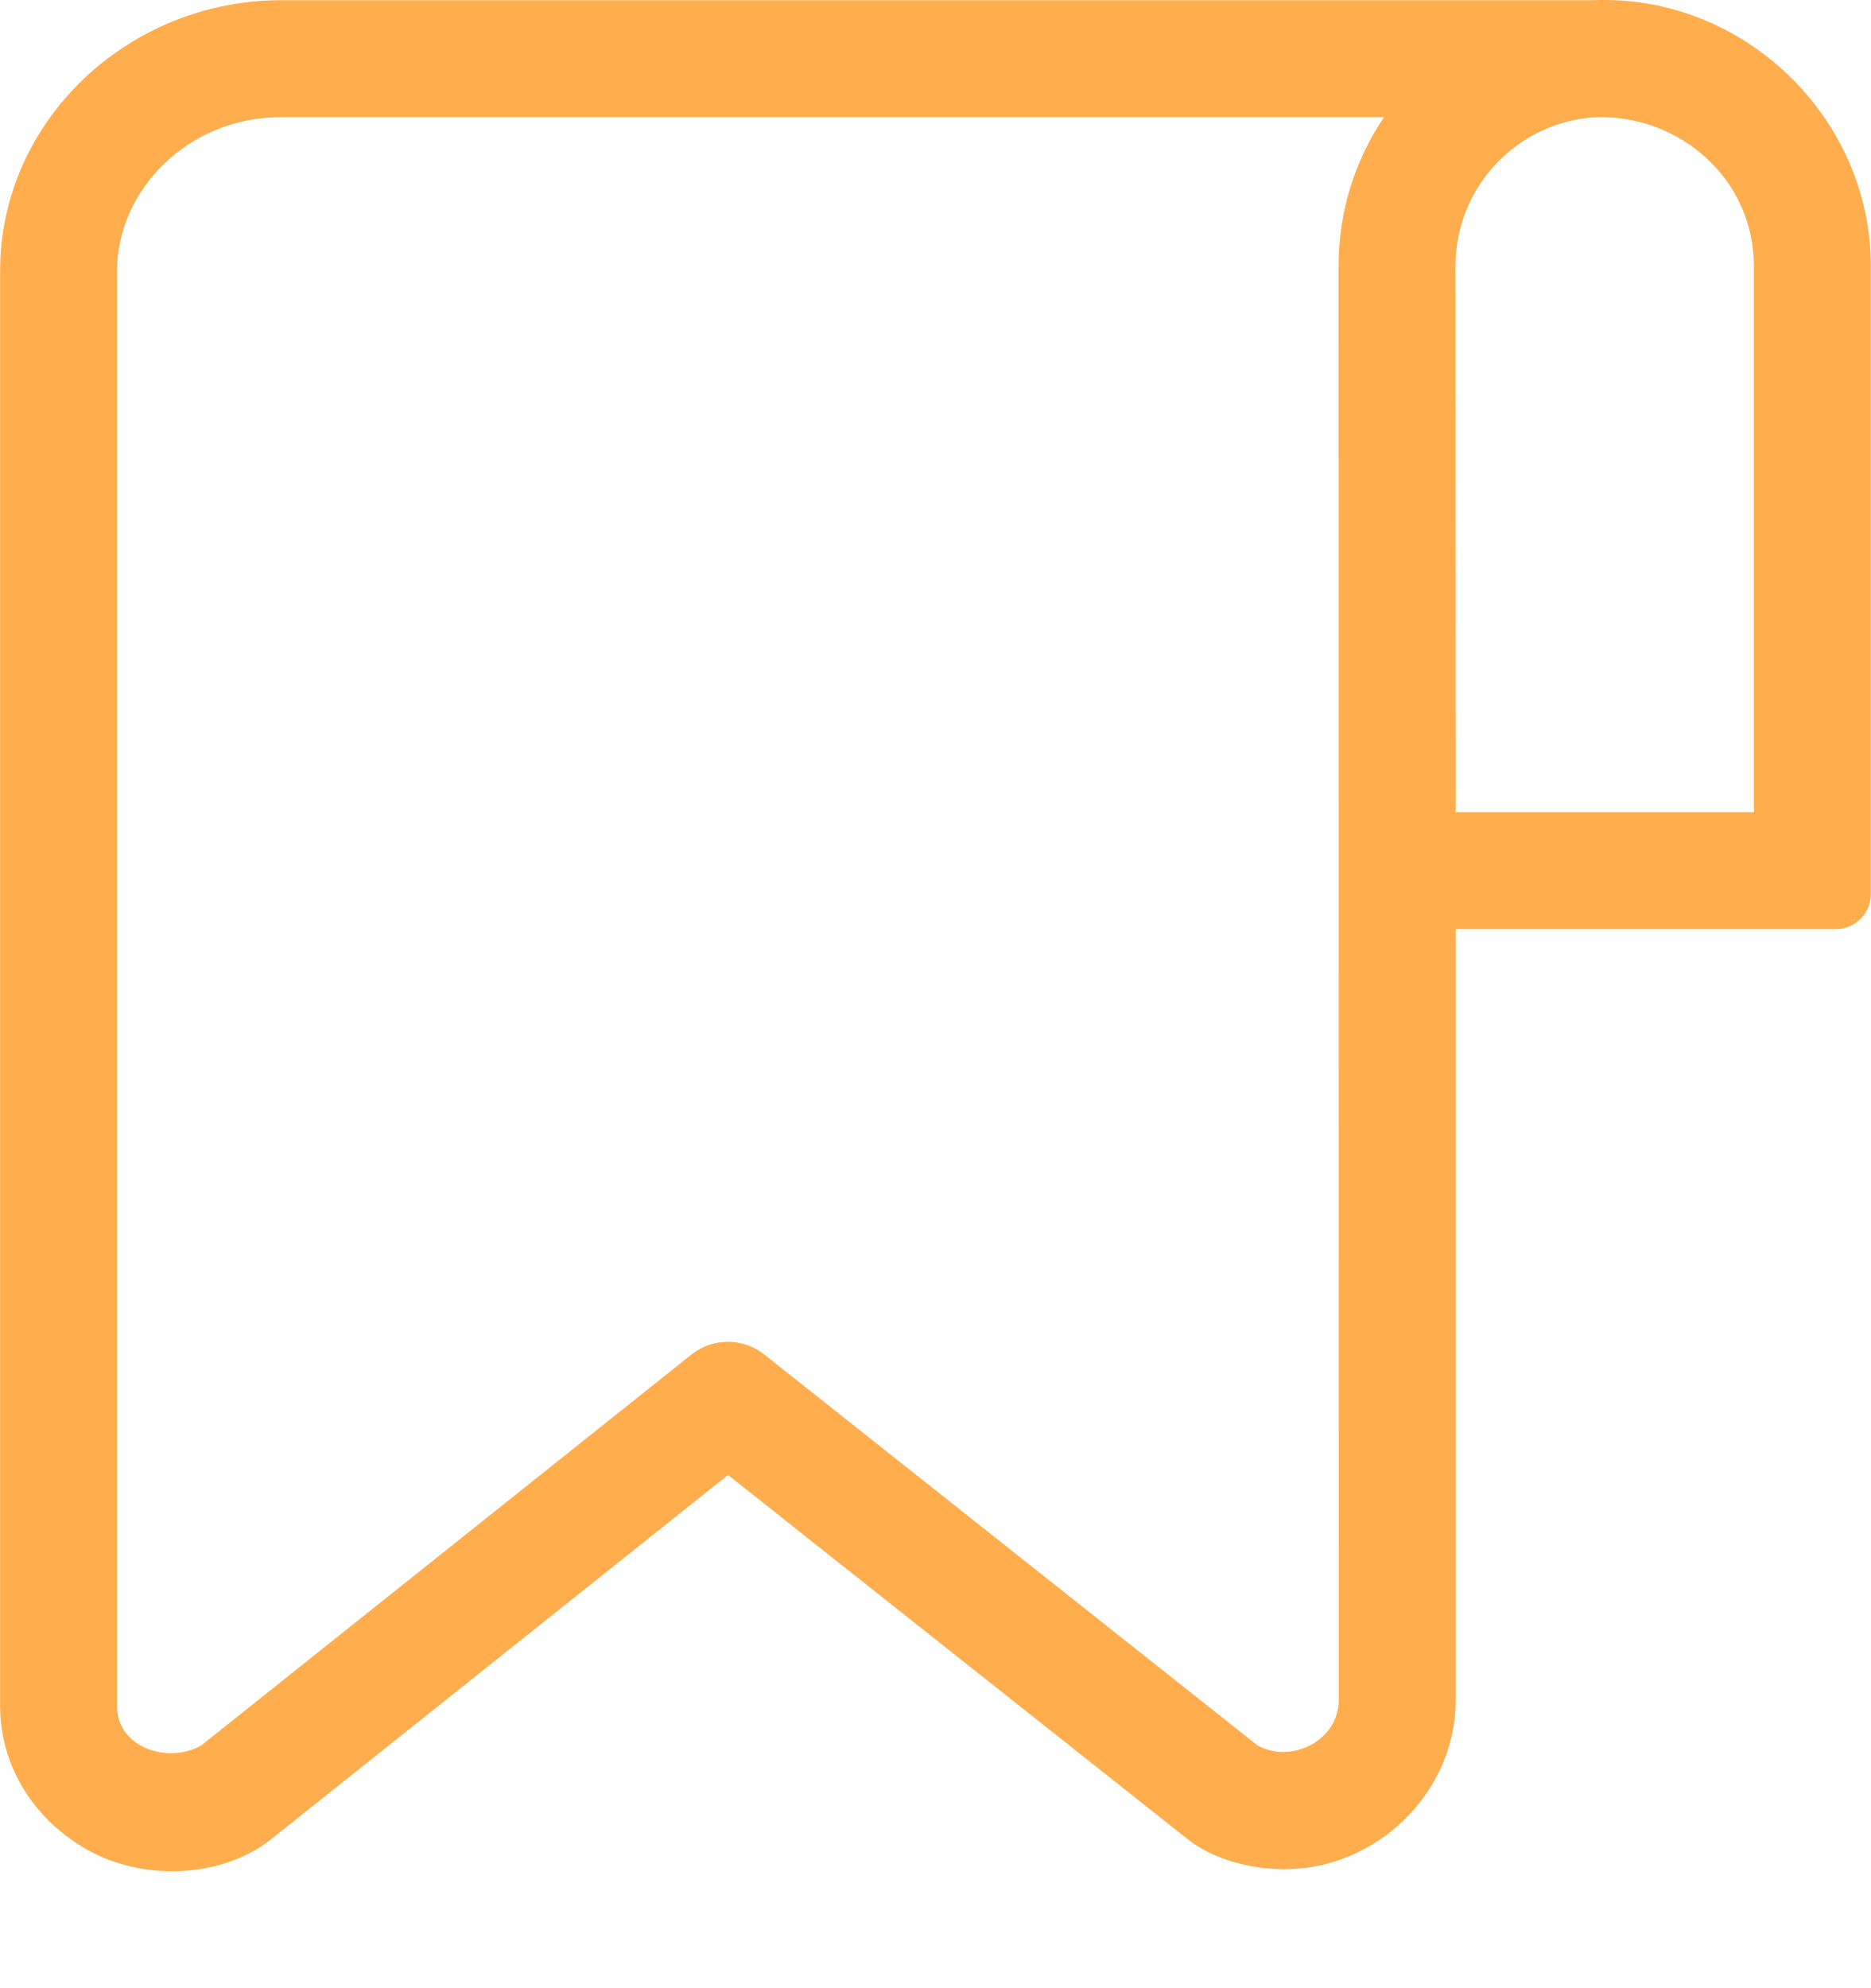
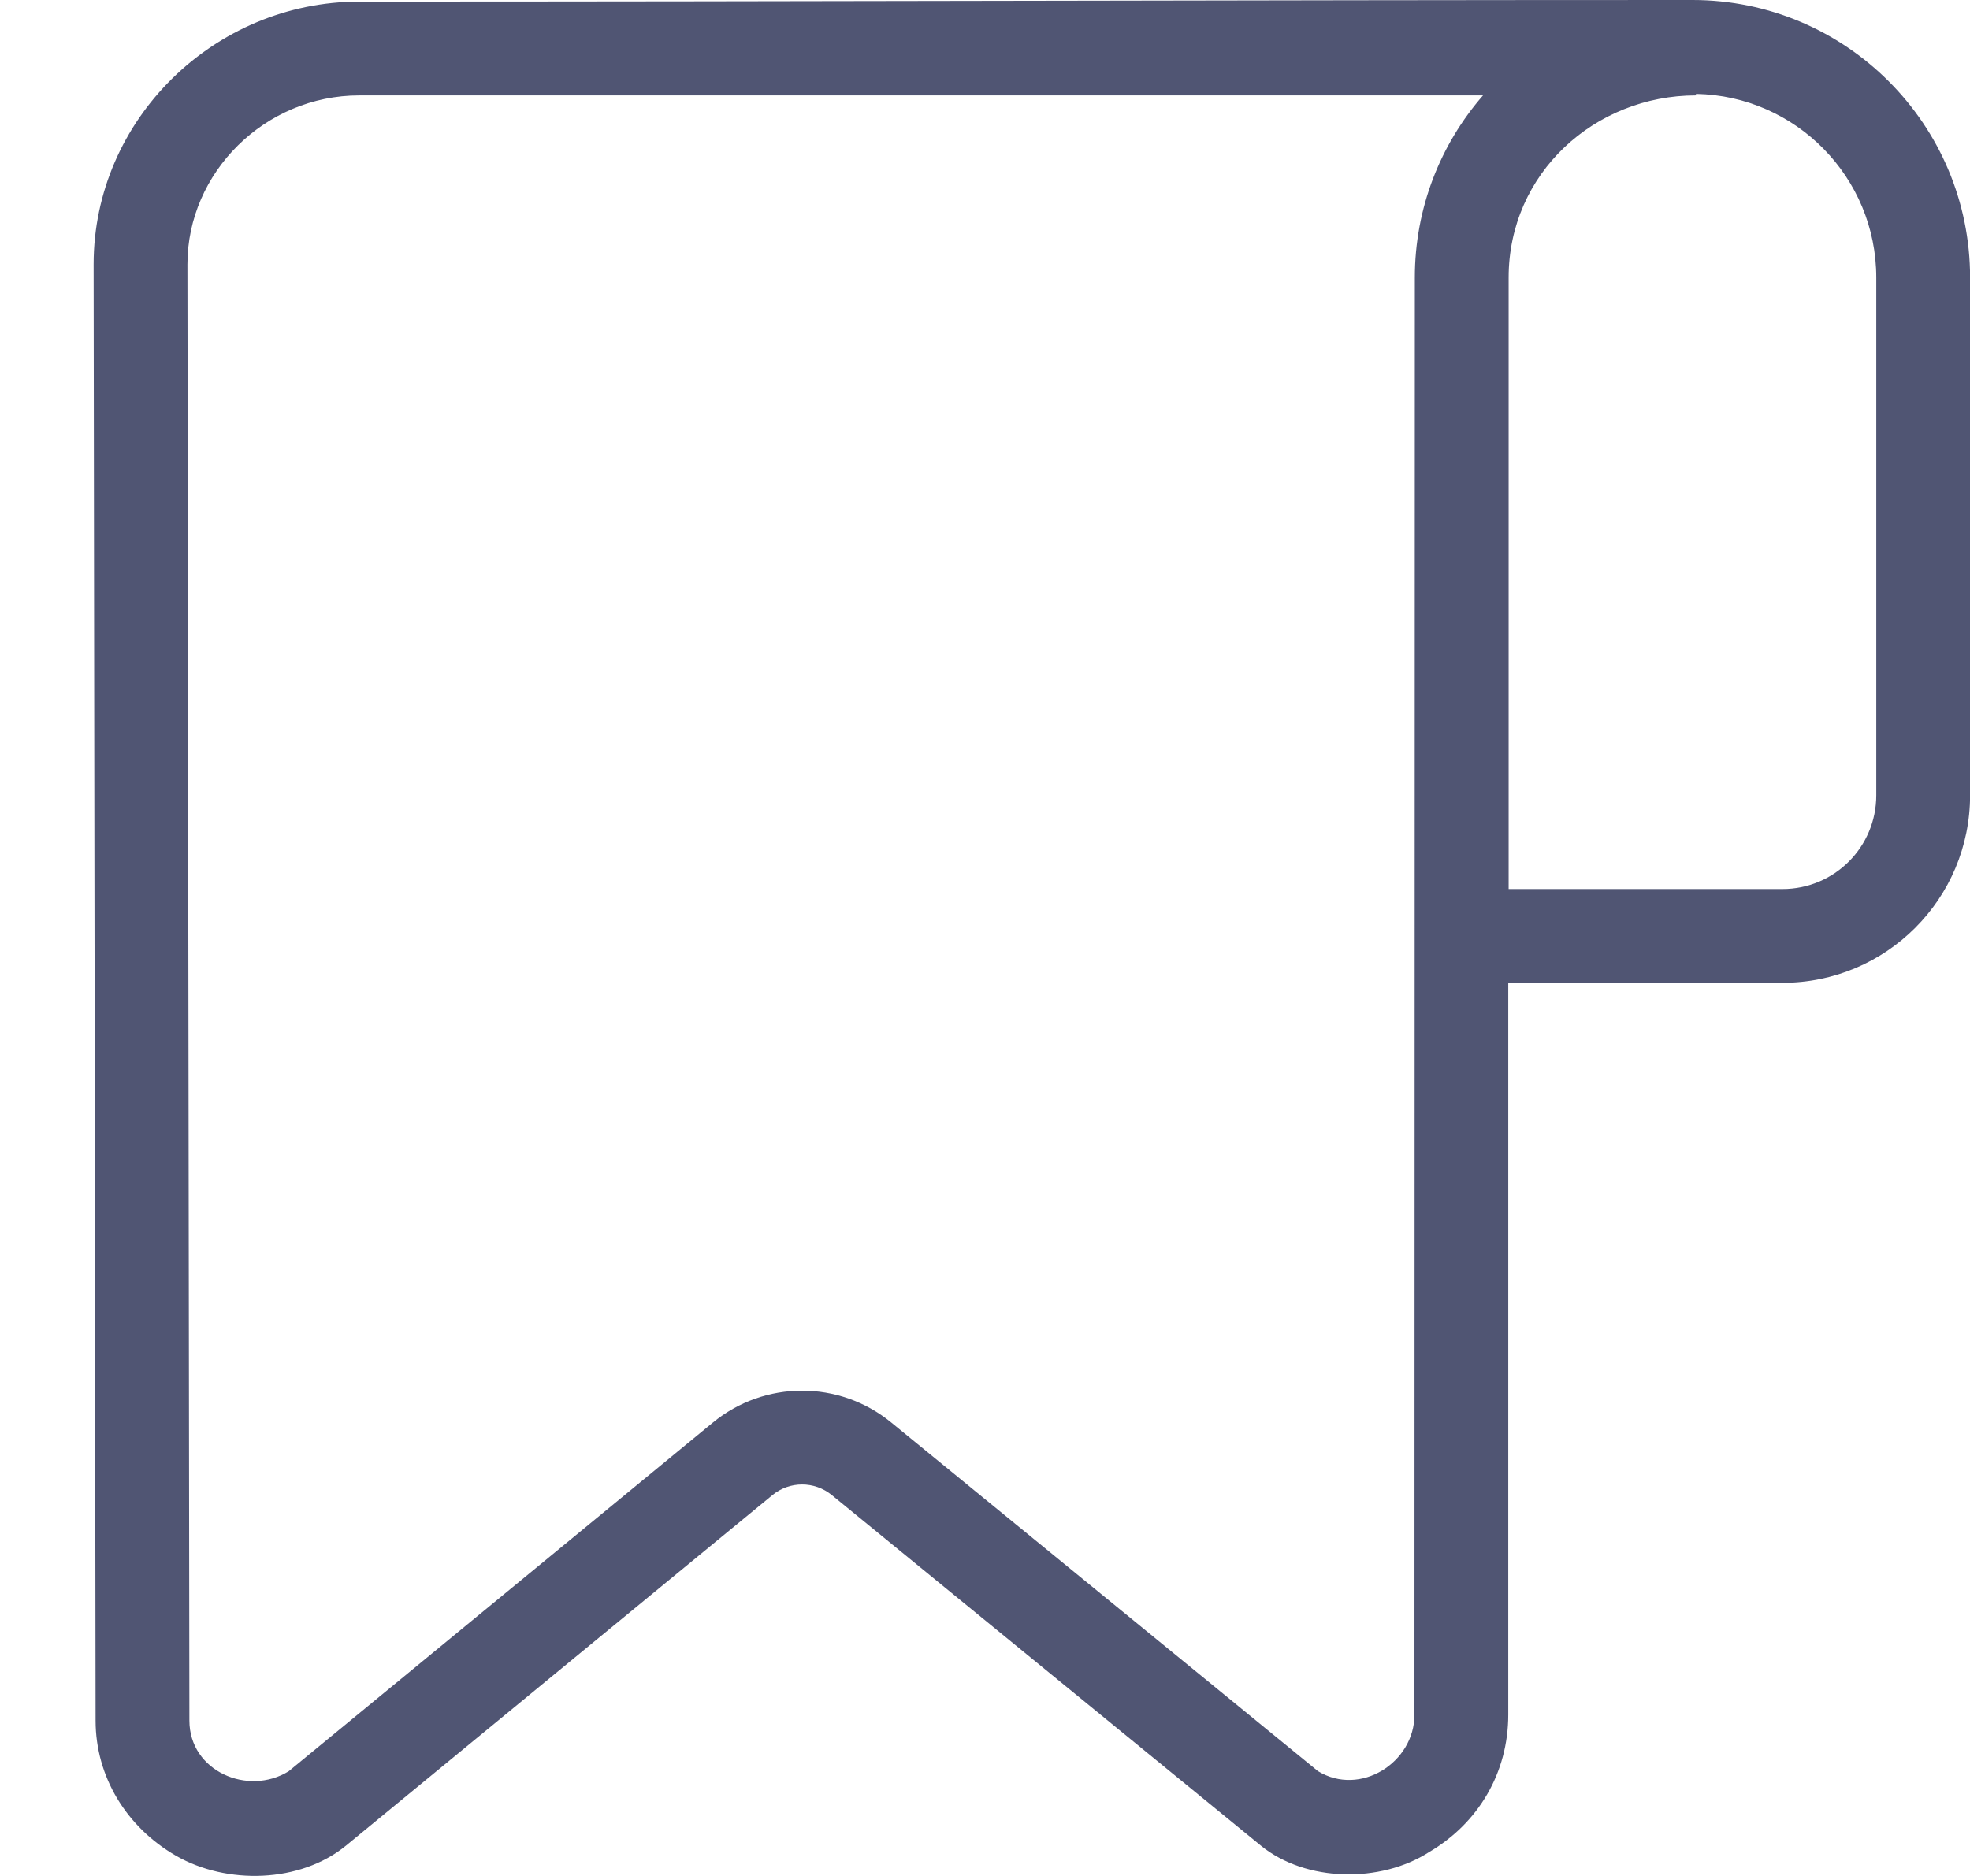
- <svg xmlns="http://www.w3.org/2000/svg" width="16" height="17" viewBox="0 0 16 17" fill="none">
-   <path fill-rule="evenodd" clip-rule="evenodd" d="M14.999 2.276V6.945H12.449L12.447 2.276C12.447 1.596 12.978 1.041 13.648 1.002C14.37 0.981 14.999 1.535 14.999 2.276ZM13.622 0.002H2.4C1.105 0.002 0.001 1.026 0.001 2.318V14.588C0.001 15.11 0.297 15.567 0.752 15.821C1.219 16.082 1.892 16.068 2.322 15.725L6.226 12.613L10.155 15.726C10.381 15.905 10.703 15.984 10.986 15.984C11.77 15.984 12.449 15.332 12.449 14.538V7.945H15.7C15.865 7.945 15.999 7.811 15.999 7.645V2.276C15.999 0.996 14.899 -0.054 13.622 0.002ZM11.836 1.002H2.4C1.615 1.002 1.001 1.62 1.001 2.318V14.588C1.001 14.953 1.448 15.085 1.722 14.925L5.913 11.583C6.095 11.438 6.353 11.438 6.535 11.582L10.752 14.924C11.04 15.088 11.449 14.884 11.449 14.538L11.447 2.276C11.447 1.804 11.59 1.365 11.836 1.002Z" fill="#FFAD4D" />
+ <svg xmlns="http://www.w3.org/2000/svg" width="21" height="20" viewBox="0 0 21 20" fill="none">
+   <path fill-rule="evenodd" clip-rule="evenodd" d="M20.001 2.96V8.478C20.001 9.031 19.554 9.478 19.001 9.478H16.082V2.96C16.082 1.844 17.003 1.017 18.079 1.017V1.001C19.144 1.021 20.001 1.89 20.001 2.96ZM3.831 0.017C2.283 0.017 0.998 1.275 0.998 2.818L1.019 18.343C1.019 18.943 1.349 19.481 1.877 19.785C2.414 20.094 3.198 20.079 3.69 19.675L8.233 15.94C8.417 15.788 8.682 15.788 8.867 15.939L13.44 19.676C13.922 20.069 14.719 20.077 15.233 19.746C15.76 19.437 16.078 18.9 16.078 18.28V10.478H16.082H19.001C20.106 10.478 21.001 9.583 21.001 8.478V2.96C21.001 1.326 19.676 0 18.042 0C13.306 0 8.567 0.017 3.831 0.017ZM15.809 1.017H3.831C2.822 1.017 1.998 1.84 1.998 2.818L2.019 18.343C2.019 18.885 2.645 19.151 3.077 18.884L7.598 15.167C8.15 14.713 8.946 14.712 9.499 15.164L14.05 18.883C14.5 19.157 15.078 18.792 15.078 18.28L15.082 2.96C15.082 2.217 15.356 1.537 15.809 1.017Z" fill="#505573" />
</svg>
